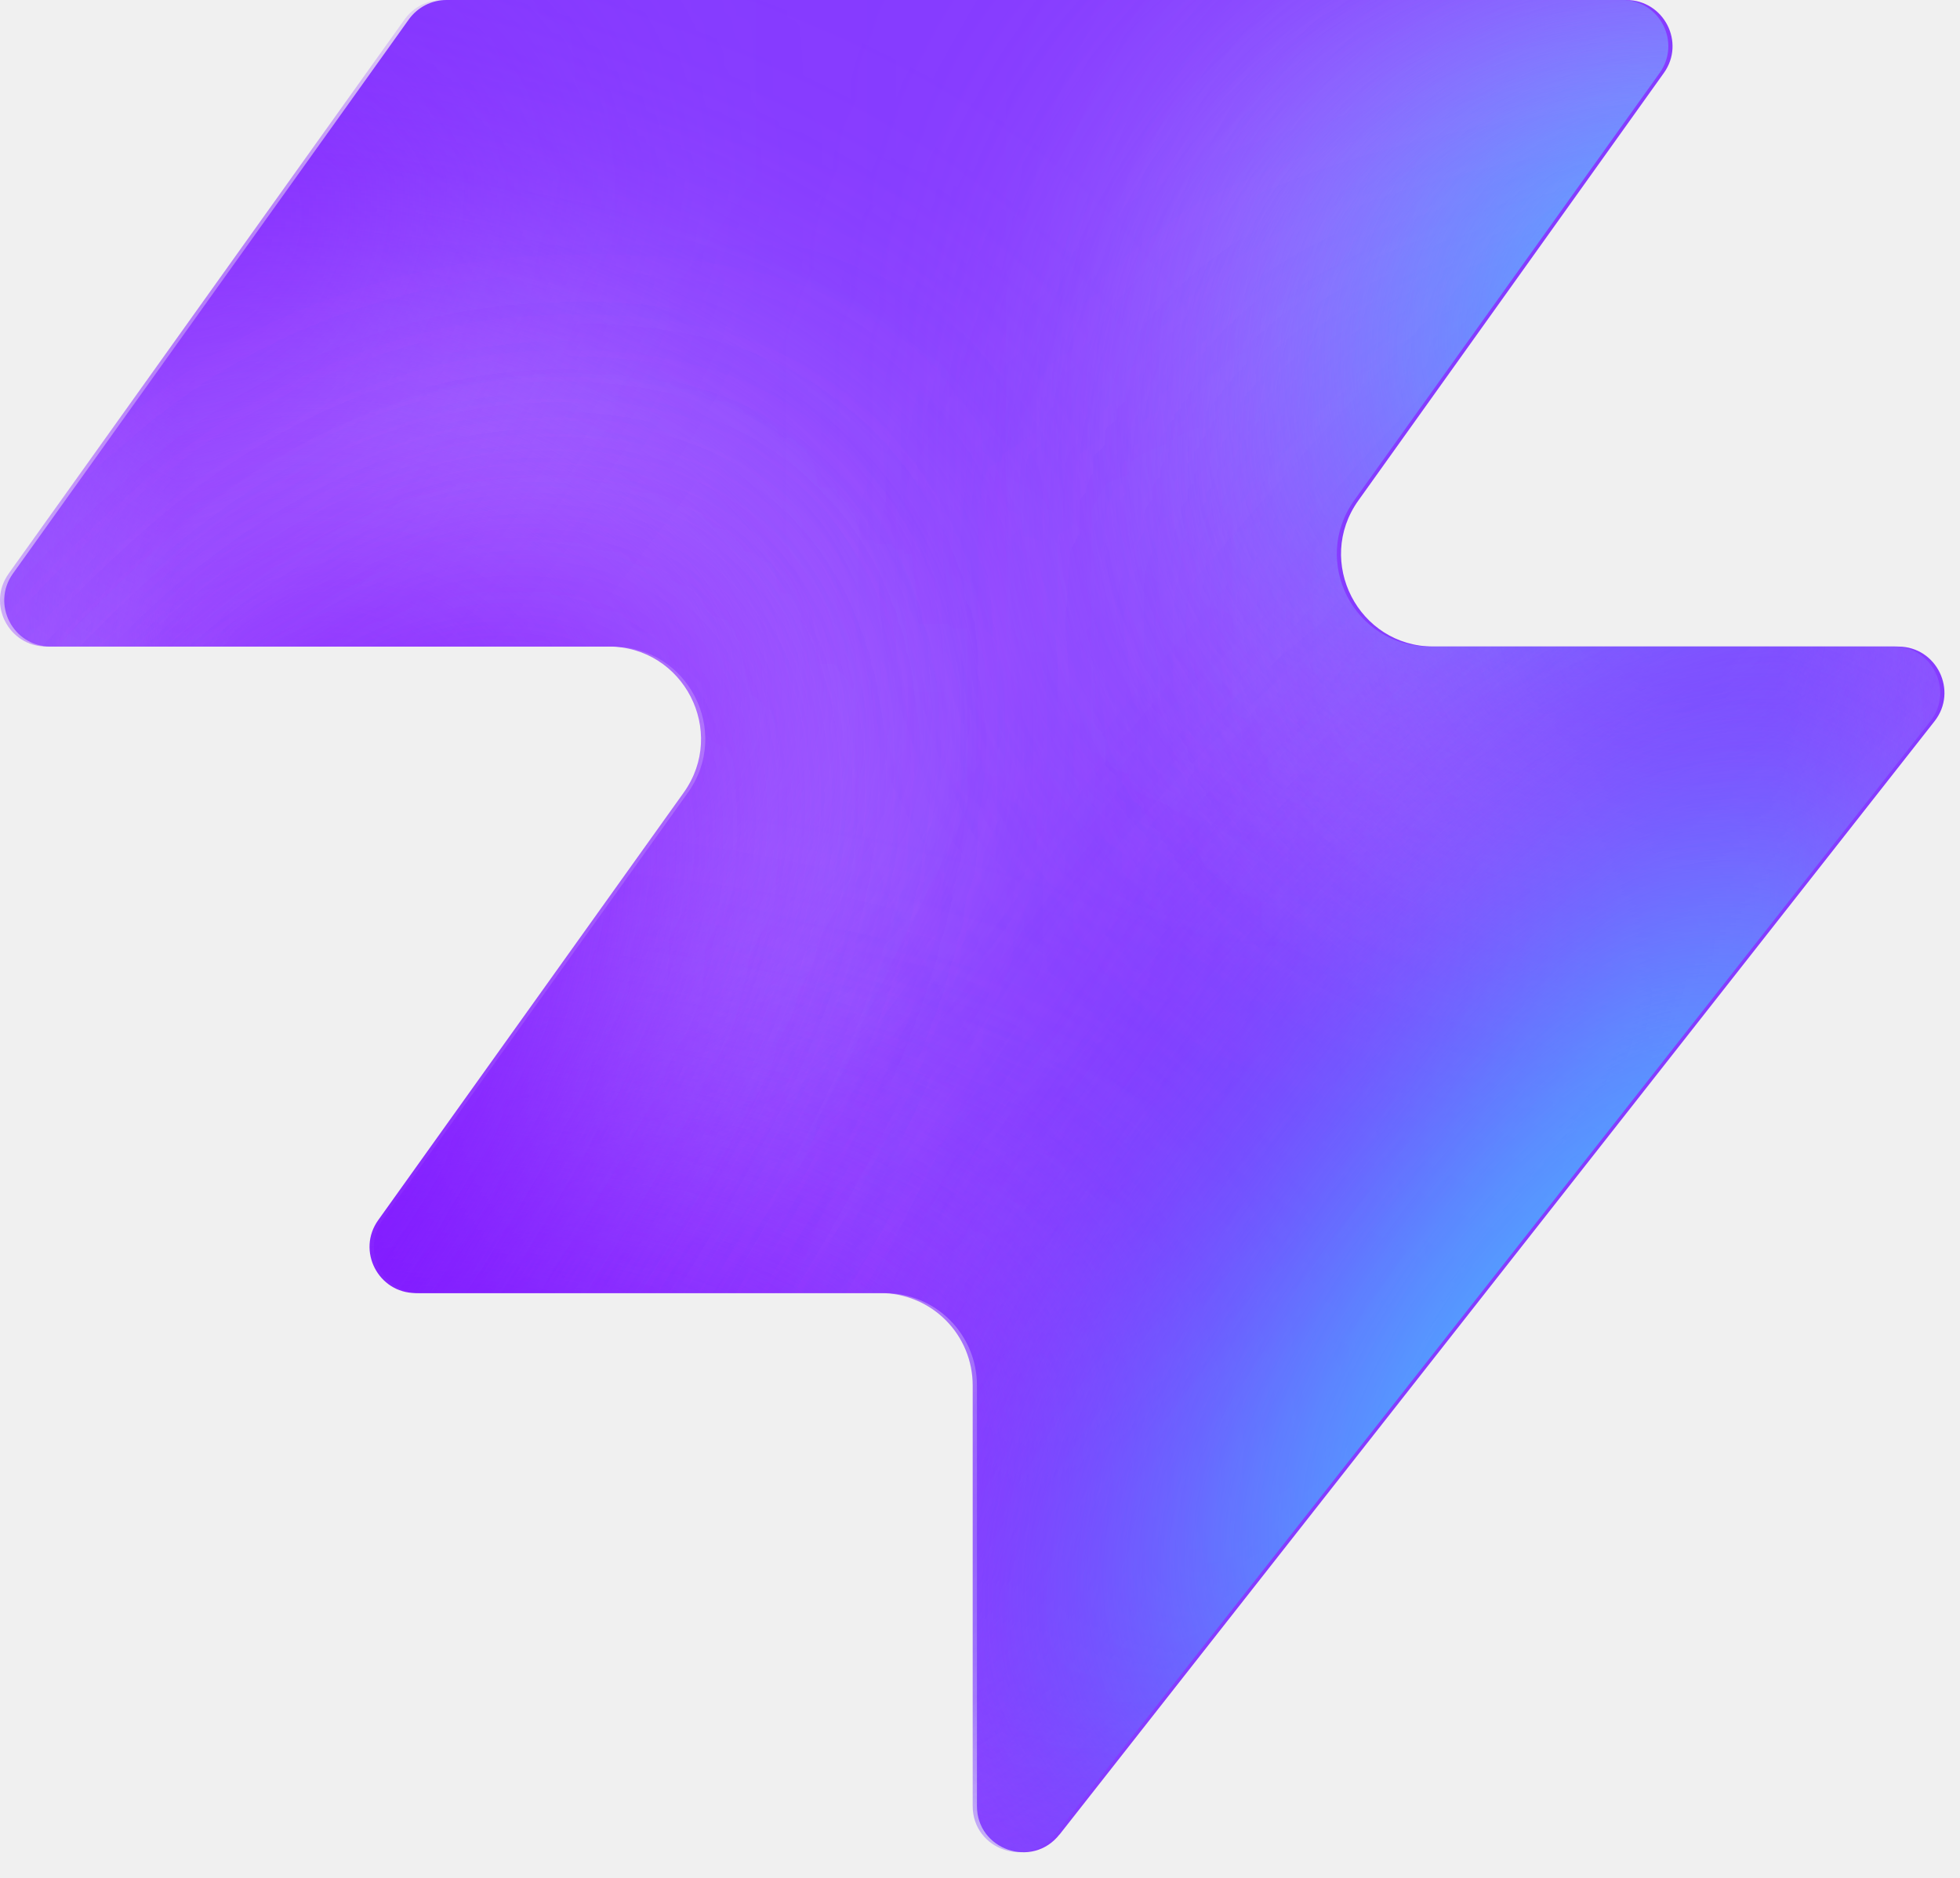
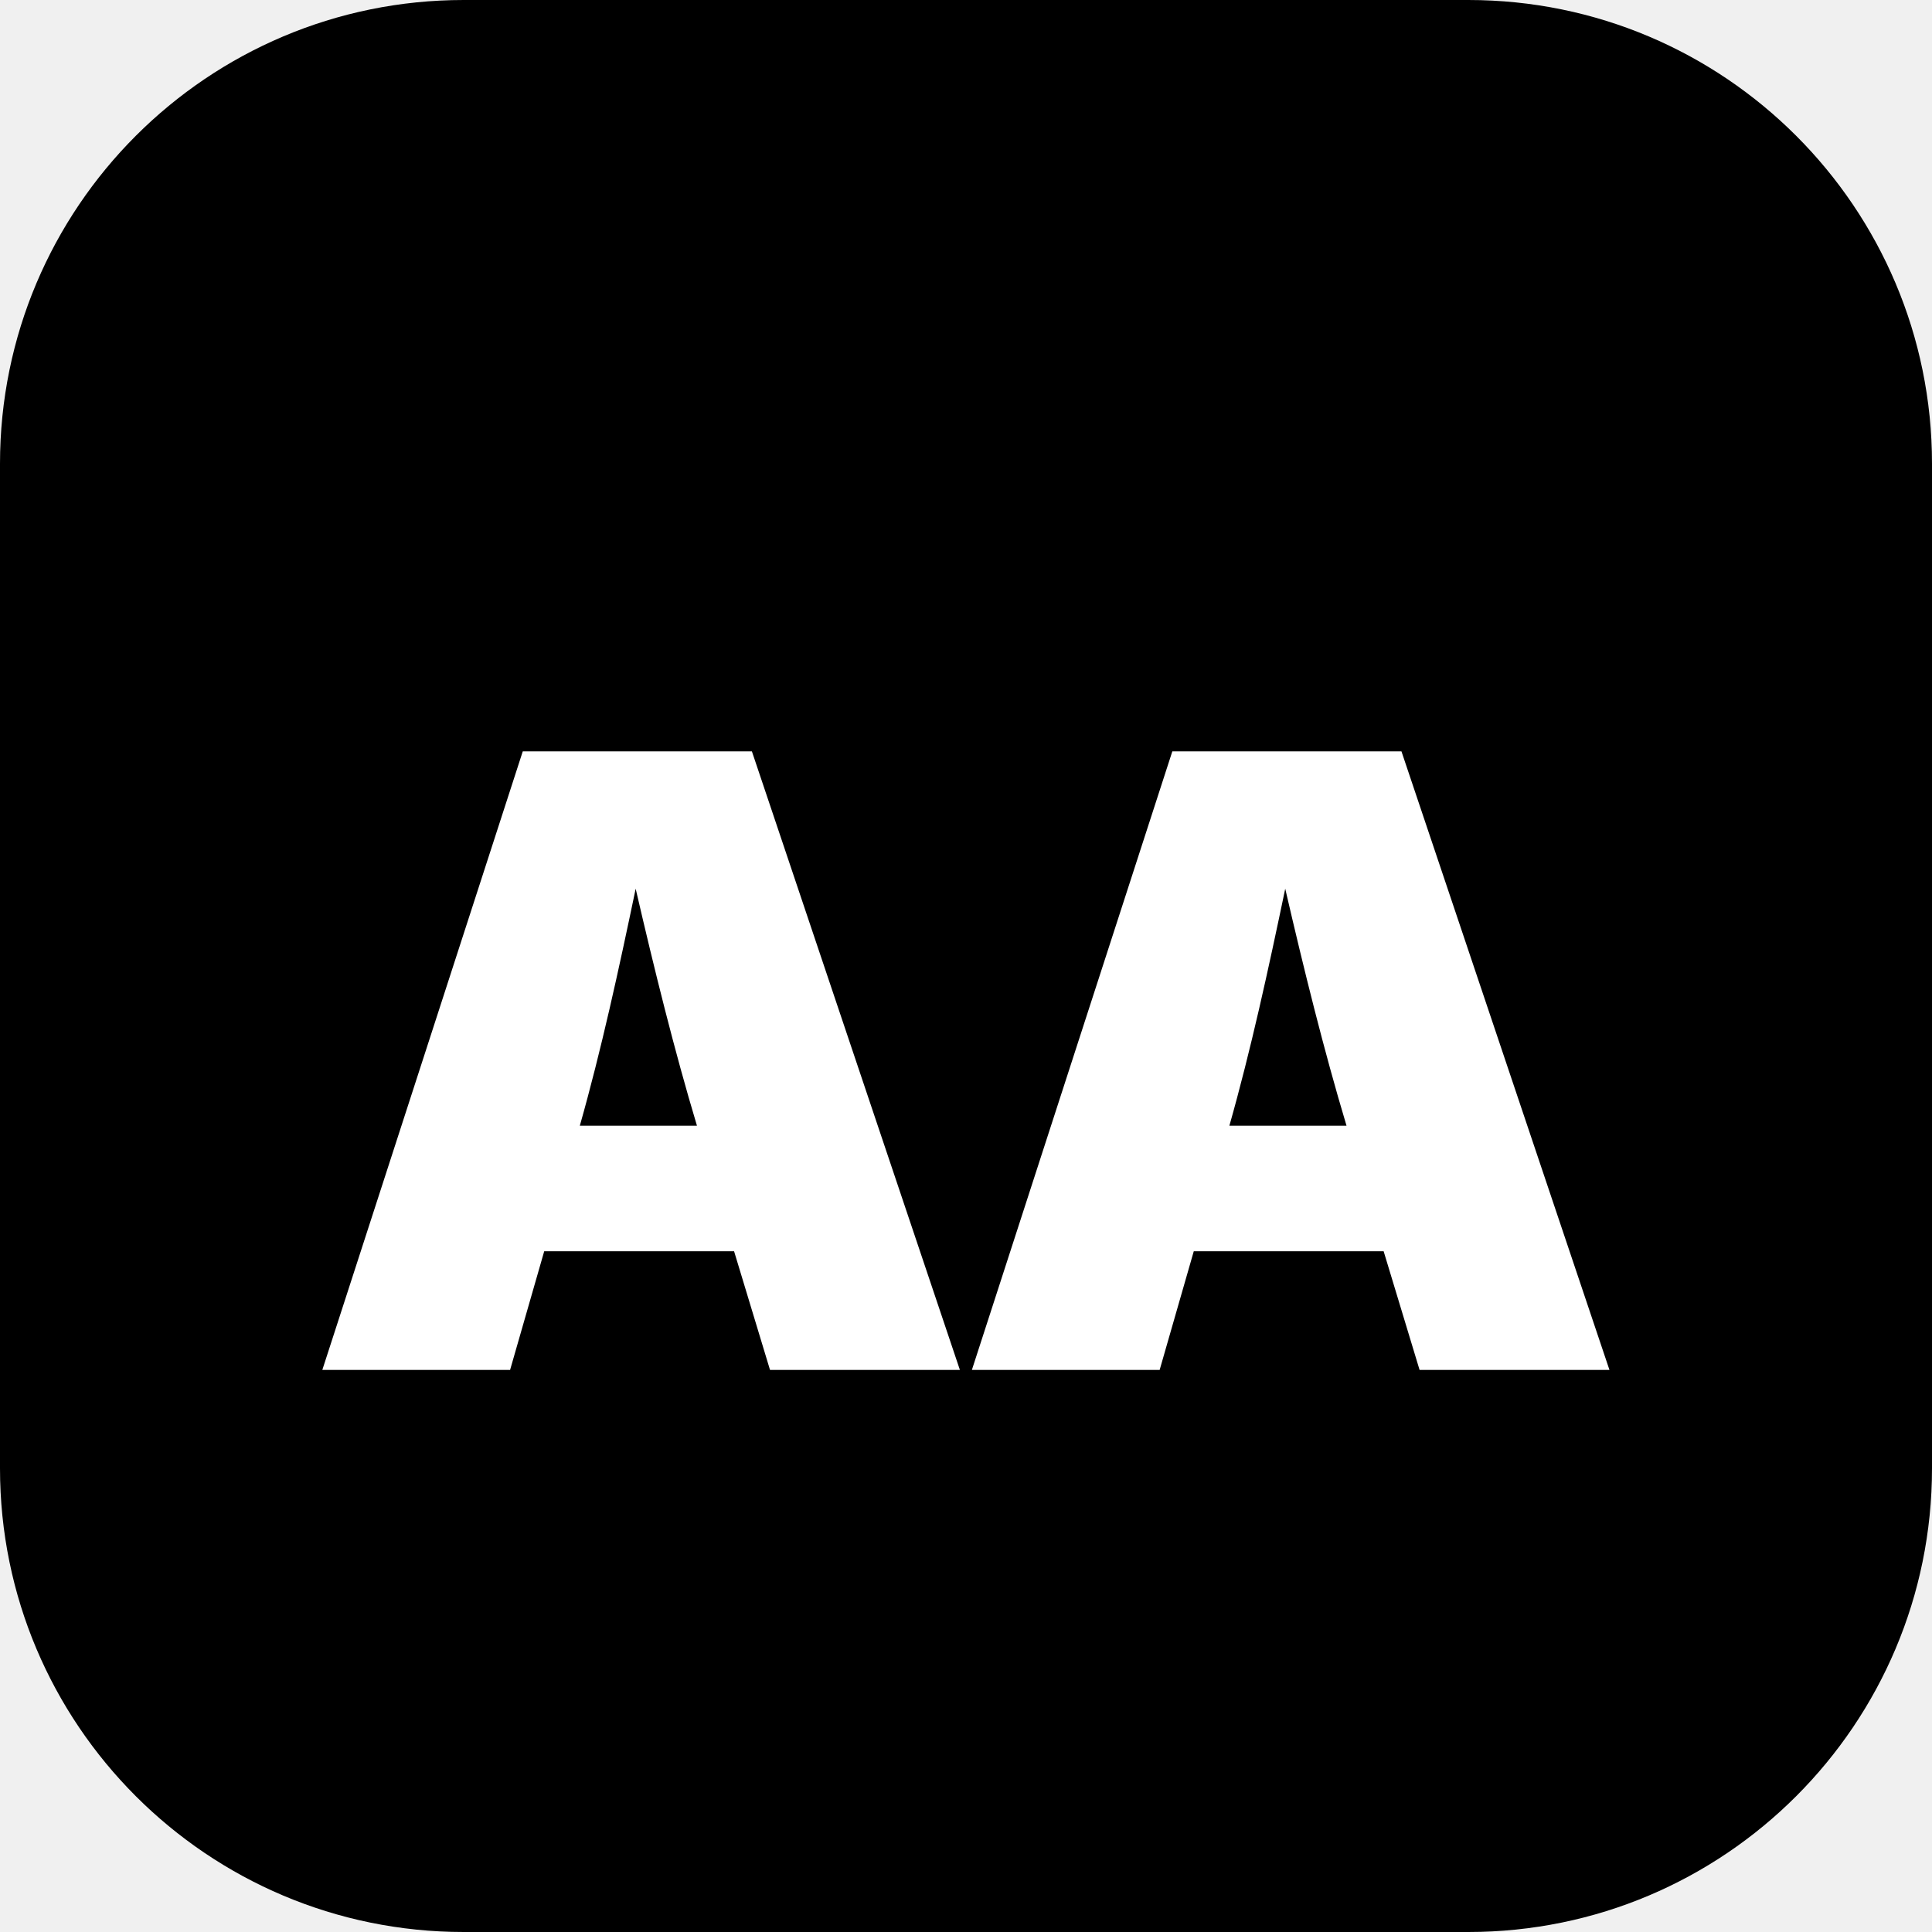
- <svg xmlns="http://www.w3.org/2000/svg" width="48" height="46" fill="none" viewBox="0 0 48 46">
-   <path fill="#863bff" d="M25.946 44.938c-.664.845-2.021.375-2.021-.698V33.937a2.26 2.26 0 0 0-2.262-2.262H10.287c-.92 0-1.456-1.04-.92-1.788l7.48-10.471c1.07-1.497 0-3.578-1.842-3.578H1.237c-.92 0-1.456-1.04-.92-1.788L10.013.474c.214-.297.556-.474.92-.474h28.894c.92 0 1.456 1.04.92 1.788l-7.48 10.471c-1.07 1.498 0 3.579 1.842 3.579h11.377c.943 0 1.473 1.088.89 1.83L25.947 44.94z" style="fill:#863bff;fill:color(display-p3 .525 .23 1);fill-opacity:1" />
-   <mask id="a" width="48" height="46" x="0" y="0" maskUnits="userSpaceOnUse" style="mask-type:alpha">
-     <path fill="#000" d="M25.842 44.938c-.664.844-2.021.375-2.021-.698V33.937a2.26 2.26 0 0 0-2.262-2.262H10.183c-.92 0-1.456-1.04-.92-1.788l7.48-10.471c1.07-1.498 0-3.579-1.842-3.579H1.133c-.92 0-1.456-1.04-.92-1.787L9.91.473c.214-.297.556-.474.92-.474h28.894c.92 0 1.456 1.04.92 1.788l-7.48 10.471c-1.07 1.498 0 3.578 1.842 3.578h11.377c.943 0 1.473 1.088.89 1.832L25.843 44.94z" style="fill:#000;fill-opacity:1" />
-   </mask>
-   <g mask="url(#a)">
-     <g filter="url(#b)">
-       <ellipse cx="5.508" cy="14.704" fill="#ede6ff" rx="5.508" ry="14.704" style="fill:#ede6ff;fill:color(display-p3 .927 .903 1);fill-opacity:1" transform="matrix(.00324 1 1 -.00324 -4.47 31.516)" />
-     </g>
-     <g filter="url(#c)">
-       <ellipse cx="10.399" cy="29.851" fill="#ede6ff" rx="10.399" ry="29.851" style="fill:#ede6ff;fill:color(display-p3 .927 .903 1);fill-opacity:1" transform="matrix(.00324 1 1 -.00324 -39.328 7.883)" />
-     </g>
-     <g filter="url(#d)">
-       <ellipse cx="5.508" cy="30.487" fill="#7e14ff" rx="5.508" ry="30.487" style="fill:#7e14ff;fill:color(display-p3 .492 .077 1);fill-opacity:1" transform="rotate(89.814 -25.913 -14.639)scale(1 -1)" />
-     </g>
-     <g filter="url(#e)">
-       <ellipse cx="5.508" cy="30.599" fill="#7e14ff" rx="5.508" ry="30.599" style="fill:#7e14ff;fill:color(display-p3 .492 .077 1);fill-opacity:1" transform="rotate(89.814 -32.644 -3.334)scale(1 -1)" />
-     </g>
-     <g filter="url(#f)">
-       <ellipse cx="5.508" cy="30.599" fill="#7e14ff" rx="5.508" ry="30.599" style="fill:#7e14ff;fill:color(display-p3 .492 .077 1);fill-opacity:1" transform="matrix(.00324 1 1 -.00324 -34.34 30.47)" />
-     </g>
-     <g filter="url(#g)">
-       <ellipse cx="14.072" cy="22.078" fill="#ede6ff" rx="14.072" ry="22.078" style="fill:#ede6ff;fill:color(display-p3 .927 .903 1);fill-opacity:1" transform="rotate(93.35 24.506 48.493)scale(-1 1)" />
-     </g>
-     <g filter="url(#h)">
-       <ellipse cx="3.47" cy="21.501" fill="#7e14ff" rx="3.47" ry="21.501" style="fill:#7e14ff;fill:color(display-p3 .492 .077 1);fill-opacity:1" transform="rotate(89.009 28.708 47.59)scale(-1 1)" />
-     </g>
-     <g filter="url(#i)">
-       <ellipse cx="3.47" cy="21.501" fill="#7e14ff" rx="3.47" ry="21.501" style="fill:#7e14ff;fill:color(display-p3 .492 .077 1);fill-opacity:1" transform="rotate(89.009 28.708 47.59)scale(-1 1)" />
-     </g>
-     <g filter="url(#j)">
-       <ellipse cx=".387" cy="8.972" fill="#7e14ff" rx="4.407" ry="29.108" style="fill:#7e14ff;fill:color(display-p3 .492 .077 1);fill-opacity:1" transform="rotate(39.51 .387 8.972)" />
-     </g>
-     <g filter="url(#k)">
-       <ellipse cx="47.523" cy="-6.092" fill="#7e14ff" rx="4.407" ry="29.108" style="fill:#7e14ff;fill:color(display-p3 .492 .077 1);fill-opacity:1" transform="rotate(37.892 47.523 -6.092)" />
-     </g>
-     <g filter="url(#l)">
-       <ellipse cx="41.412" cy="6.333" fill="#47bfff" rx="5.971" ry="9.665" style="fill:#47bfff;fill:color(display-p3 .28 .748 1);fill-opacity:1" transform="rotate(37.892 41.412 6.333)" />
-     </g>
-     <g filter="url(#m)">
-       <ellipse cx="-1.879" cy="38.332" fill="#7e14ff" rx="4.407" ry="29.108" style="fill:#7e14ff;fill:color(display-p3 .492 .077 1);fill-opacity:1" transform="rotate(37.892 -1.88 38.332)" />
-     </g>
-     <g filter="url(#n)">
-       <ellipse cx="-1.879" cy="38.332" fill="#7e14ff" rx="4.407" ry="29.108" style="fill:#7e14ff;fill:color(display-p3 .492 .077 1);fill-opacity:1" transform="rotate(37.892 -1.88 38.332)" />
-     </g>
-     <g filter="url(#o)">
-       <ellipse cx="35.651" cy="29.907" fill="#7e14ff" rx="4.407" ry="29.108" style="fill:#7e14ff;fill:color(display-p3 .492 .077 1);fill-opacity:1" transform="rotate(37.892 35.651 29.907)" />
-     </g>
-     <g filter="url(#p)">
-       <ellipse cx="38.418" cy="32.4" fill="#47bfff" rx="5.971" ry="15.297" style="fill:#47bfff;fill:color(display-p3 .28 .748 1);fill-opacity:1" transform="rotate(37.892 38.418 32.4)" />
-     </g>
-   </g>
-   <defs>
-     <filter id="b" width="60.045" height="41.654" x="-19.77" y="16.149" color-interpolation-filters="sRGB" filterUnits="userSpaceOnUse">
-       <feFlood flood-opacity="0" result="BackgroundImageFix" />
-       <feBlend in="SourceGraphic" in2="BackgroundImageFix" result="shape" />
-       <feGaussianBlur result="effect1_foregroundBlur_2002_17158" stdDeviation="7.659" />
-     </filter>
-     <filter id="c" width="90.34" height="51.437" x="-54.613" y="-7.533" color-interpolation-filters="sRGB" filterUnits="userSpaceOnUse">
-       <feFlood flood-opacity="0" result="BackgroundImageFix" />
-       <feBlend in="SourceGraphic" in2="BackgroundImageFix" result="shape" />
-       <feGaussianBlur result="effect1_foregroundBlur_2002_17158" stdDeviation="7.659" />
-     </filter>
-     <filter id="d" width="79.355" height="29.4" x="-49.64" y="2.03" color-interpolation-filters="sRGB" filterUnits="userSpaceOnUse">
-       <feFlood flood-opacity="0" result="BackgroundImageFix" />
-       <feBlend in="SourceGraphic" in2="BackgroundImageFix" result="shape" />
-       <feGaussianBlur result="effect1_foregroundBlur_2002_17158" stdDeviation="4.596" />
-     </filter>
-     <filter id="e" width="79.579" height="29.4" x="-45.045" y="20.029" color-interpolation-filters="sRGB" filterUnits="userSpaceOnUse">
-       <feFlood flood-opacity="0" result="BackgroundImageFix" />
-       <feBlend in="SourceGraphic" in2="BackgroundImageFix" result="shape" />
-       <feGaussianBlur result="effect1_foregroundBlur_2002_17158" stdDeviation="4.596" />
-     </filter>
-     <filter id="f" width="79.579" height="29.4" x="-43.513" y="21.178" color-interpolation-filters="sRGB" filterUnits="userSpaceOnUse">
-       <feFlood flood-opacity="0" result="BackgroundImageFix" />
-       <feBlend in="SourceGraphic" in2="BackgroundImageFix" result="shape" />
-       <feGaussianBlur result="effect1_foregroundBlur_2002_17158" stdDeviation="4.596" />
-     </filter>
-     <filter id="g" width="74.749" height="58.852" x="15.756" y="-17.901" color-interpolation-filters="sRGB" filterUnits="userSpaceOnUse">
-       <feFlood flood-opacity="0" result="BackgroundImageFix" />
-       <feBlend in="SourceGraphic" in2="BackgroundImageFix" result="shape" />
-       <feGaussianBlur result="effect1_foregroundBlur_2002_17158" stdDeviation="7.659" />
-     </filter>
-     <filter id="h" width="61.377" height="25.362" x="23.548" y="2.284" color-interpolation-filters="sRGB" filterUnits="userSpaceOnUse">
-       <feFlood flood-opacity="0" result="BackgroundImageFix" />
-       <feBlend in="SourceGraphic" in2="BackgroundImageFix" result="shape" />
-       <feGaussianBlur result="effect1_foregroundBlur_2002_17158" stdDeviation="4.596" />
-     </filter>
-     <filter id="i" width="61.377" height="25.362" x="23.548" y="2.284" color-interpolation-filters="sRGB" filterUnits="userSpaceOnUse">
-       <feFlood flood-opacity="0" result="BackgroundImageFix" />
-       <feBlend in="SourceGraphic" in2="BackgroundImageFix" result="shape" />
-       <feGaussianBlur result="effect1_foregroundBlur_2002_17158" stdDeviation="4.596" />
-     </filter>
-     <filter id="j" width="56.045" height="63.649" x="-27.636" y="-22.853" color-interpolation-filters="sRGB" filterUnits="userSpaceOnUse">
-       <feFlood flood-opacity="0" result="BackgroundImageFix" />
-       <feBlend in="SourceGraphic" in2="BackgroundImageFix" result="shape" />
-       <feGaussianBlur result="effect1_foregroundBlur_2002_17158" stdDeviation="4.596" />
-     </filter>
-     <filter id="k" width="54.814" height="64.646" x="20.116" y="-38.415" color-interpolation-filters="sRGB" filterUnits="userSpaceOnUse">
-       <feFlood flood-opacity="0" result="BackgroundImageFix" />
-       <feBlend in="SourceGraphic" in2="BackgroundImageFix" result="shape" />
-       <feGaussianBlur result="effect1_foregroundBlur_2002_17158" stdDeviation="4.596" />
-     </filter>
-     <filter id="l" width="33.541" height="35.313" x="24.641" y="-11.323" color-interpolation-filters="sRGB" filterUnits="userSpaceOnUse">
-       <feFlood flood-opacity="0" result="BackgroundImageFix" />
-       <feBlend in="SourceGraphic" in2="BackgroundImageFix" result="shape" />
-       <feGaussianBlur result="effect1_foregroundBlur_2002_17158" stdDeviation="4.596" />
-     </filter>
-     <filter id="m" width="54.814" height="64.646" x="-29.286" y="6.009" color-interpolation-filters="sRGB" filterUnits="userSpaceOnUse">
-       <feFlood flood-opacity="0" result="BackgroundImageFix" />
-       <feBlend in="SourceGraphic" in2="BackgroundImageFix" result="shape" />
-       <feGaussianBlur result="effect1_foregroundBlur_2002_17158" stdDeviation="4.596" />
-     </filter>
-     <filter id="n" width="54.814" height="64.646" x="-29.286" y="6.009" color-interpolation-filters="sRGB" filterUnits="userSpaceOnUse">
-       <feFlood flood-opacity="0" result="BackgroundImageFix" />
-       <feBlend in="SourceGraphic" in2="BackgroundImageFix" result="shape" />
-       <feGaussianBlur result="effect1_foregroundBlur_2002_17158" stdDeviation="4.596" />
-     </filter>
-     <filter id="o" width="54.814" height="64.646" x="8.244" y="-2.416" color-interpolation-filters="sRGB" filterUnits="userSpaceOnUse">
-       <feFlood flood-opacity="0" result="BackgroundImageFix" />
-       <feBlend in="SourceGraphic" in2="BackgroundImageFix" result="shape" />
-       <feGaussianBlur result="effect1_foregroundBlur_2002_17158" stdDeviation="4.596" />
-     </filter>
-     <filter id="p" width="39.409" height="43.623" x="18.713" y="10.588" color-interpolation-filters="sRGB" filterUnits="userSpaceOnUse">
-       <feFlood flood-opacity="0" result="BackgroundImageFix" />
-       <feBlend in="SourceGraphic" in2="BackgroundImageFix" result="shape" />
-       <feGaussianBlur result="effect1_foregroundBlur_2002_17158" stdDeviation="4.596" />
-     </filter>
-   </defs>
+ <svg xmlns="http://www.w3.org/2000/svg" viewBox="0 0 100 100">
+   <rect width="100" height="100" rx="24" fill="#000000" />
+   <text x="50" y="54" font-family="system-ui, -apple-system, sans-serif" font-size="44" font-weight="900" fill="#ffffff" text-anchor="middle" dominant-baseline="middle" letter-spacing="-2">AA</text>
</svg>
